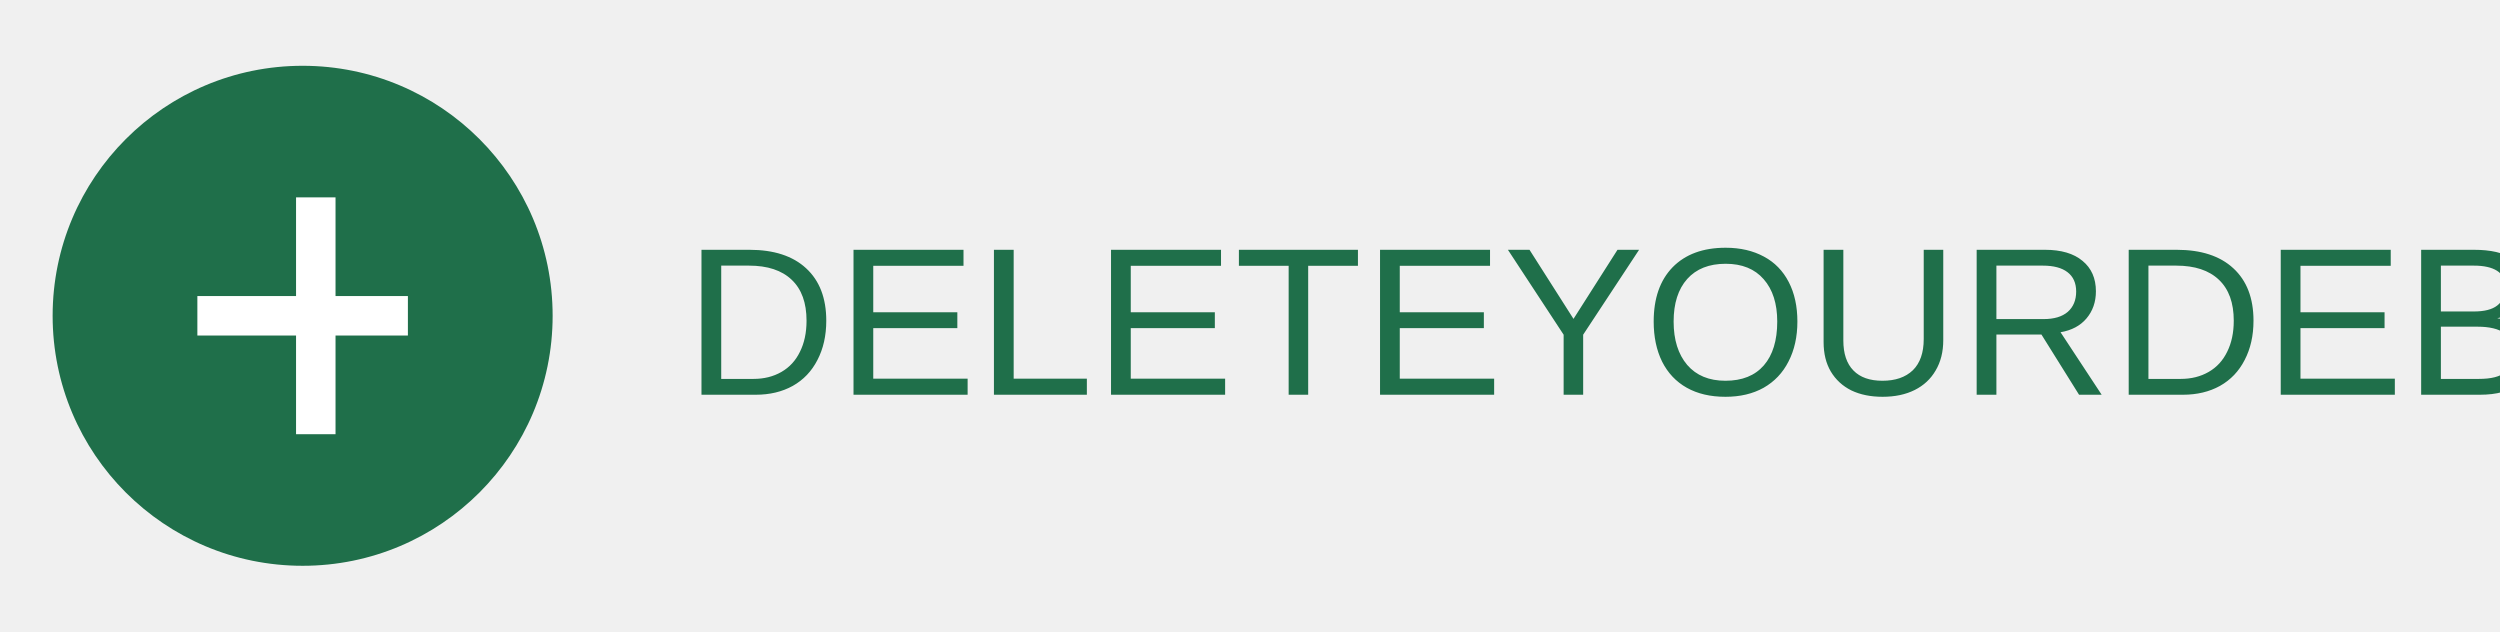
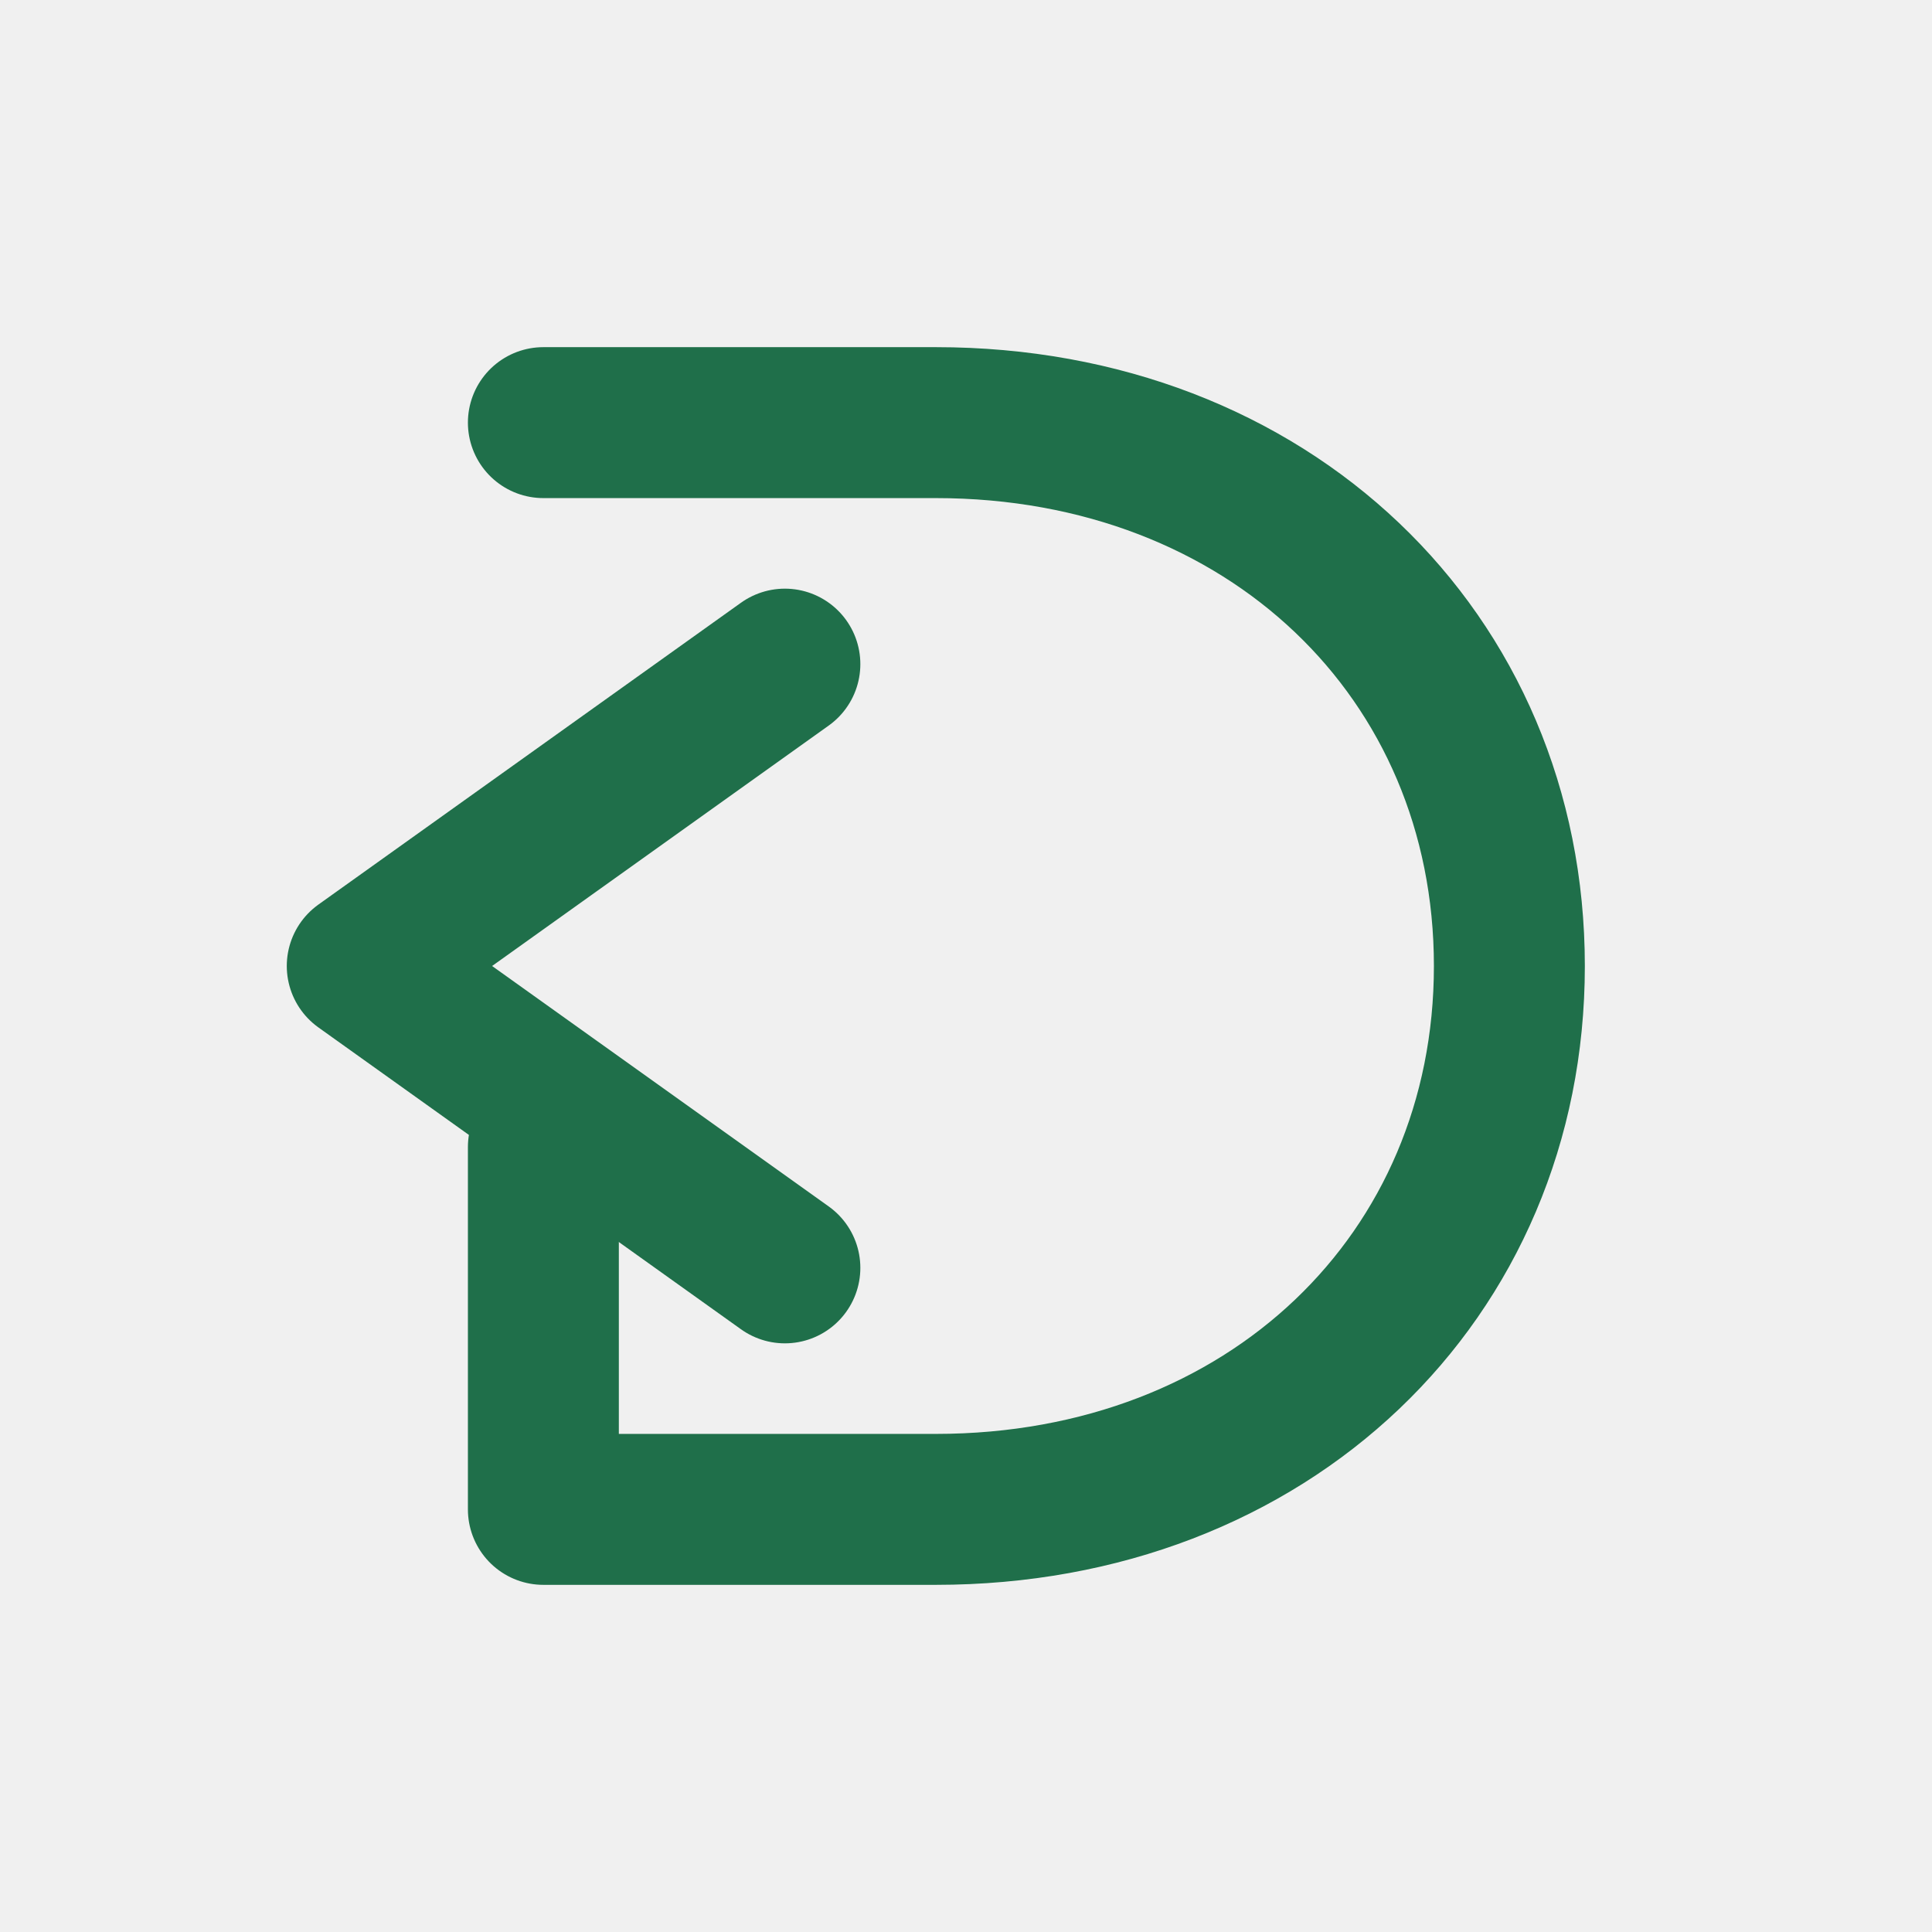
- <svg xmlns="http://www.w3.org/2000/svg" viewBox="0 0 190 48" role="img" aria-labelledby="title">
-   <rect x="4" y="5" width="38" height="38" rx="19" fill="#1f6f4a" />
-   <path d="M15 24h16M24 15v18" stroke="#fff" stroke-width="3" />
-   <text x="52" y="30" fill="#1f6f4a" font-family="Arial,sans-serif" font-size="16">DELETEYOURDEBT</text>
+ <svg xmlns="http://www.w3.org/2000/svg" viewBox="0 0 64 64" role="img" aria-labelledby="title">
+   <style>
+     .mark { fill: none; stroke: #1f6f4a; }
+     @media (prefers-color-scheme: dark) { .mark { stroke: #32b377; } }
+   </style>
+   <path class="mark" d="M18 14h13c11 0 19 7.7 19 18s-8 18-19 18H18V38" stroke-width="5" stroke-linecap="round" stroke-linejoin="round" />
+   <path class="mark" d="m12 32 14-10m-14 10 14 10" stroke-width="5" stroke-linecap="round" stroke-linejoin="round" />
</svg>
